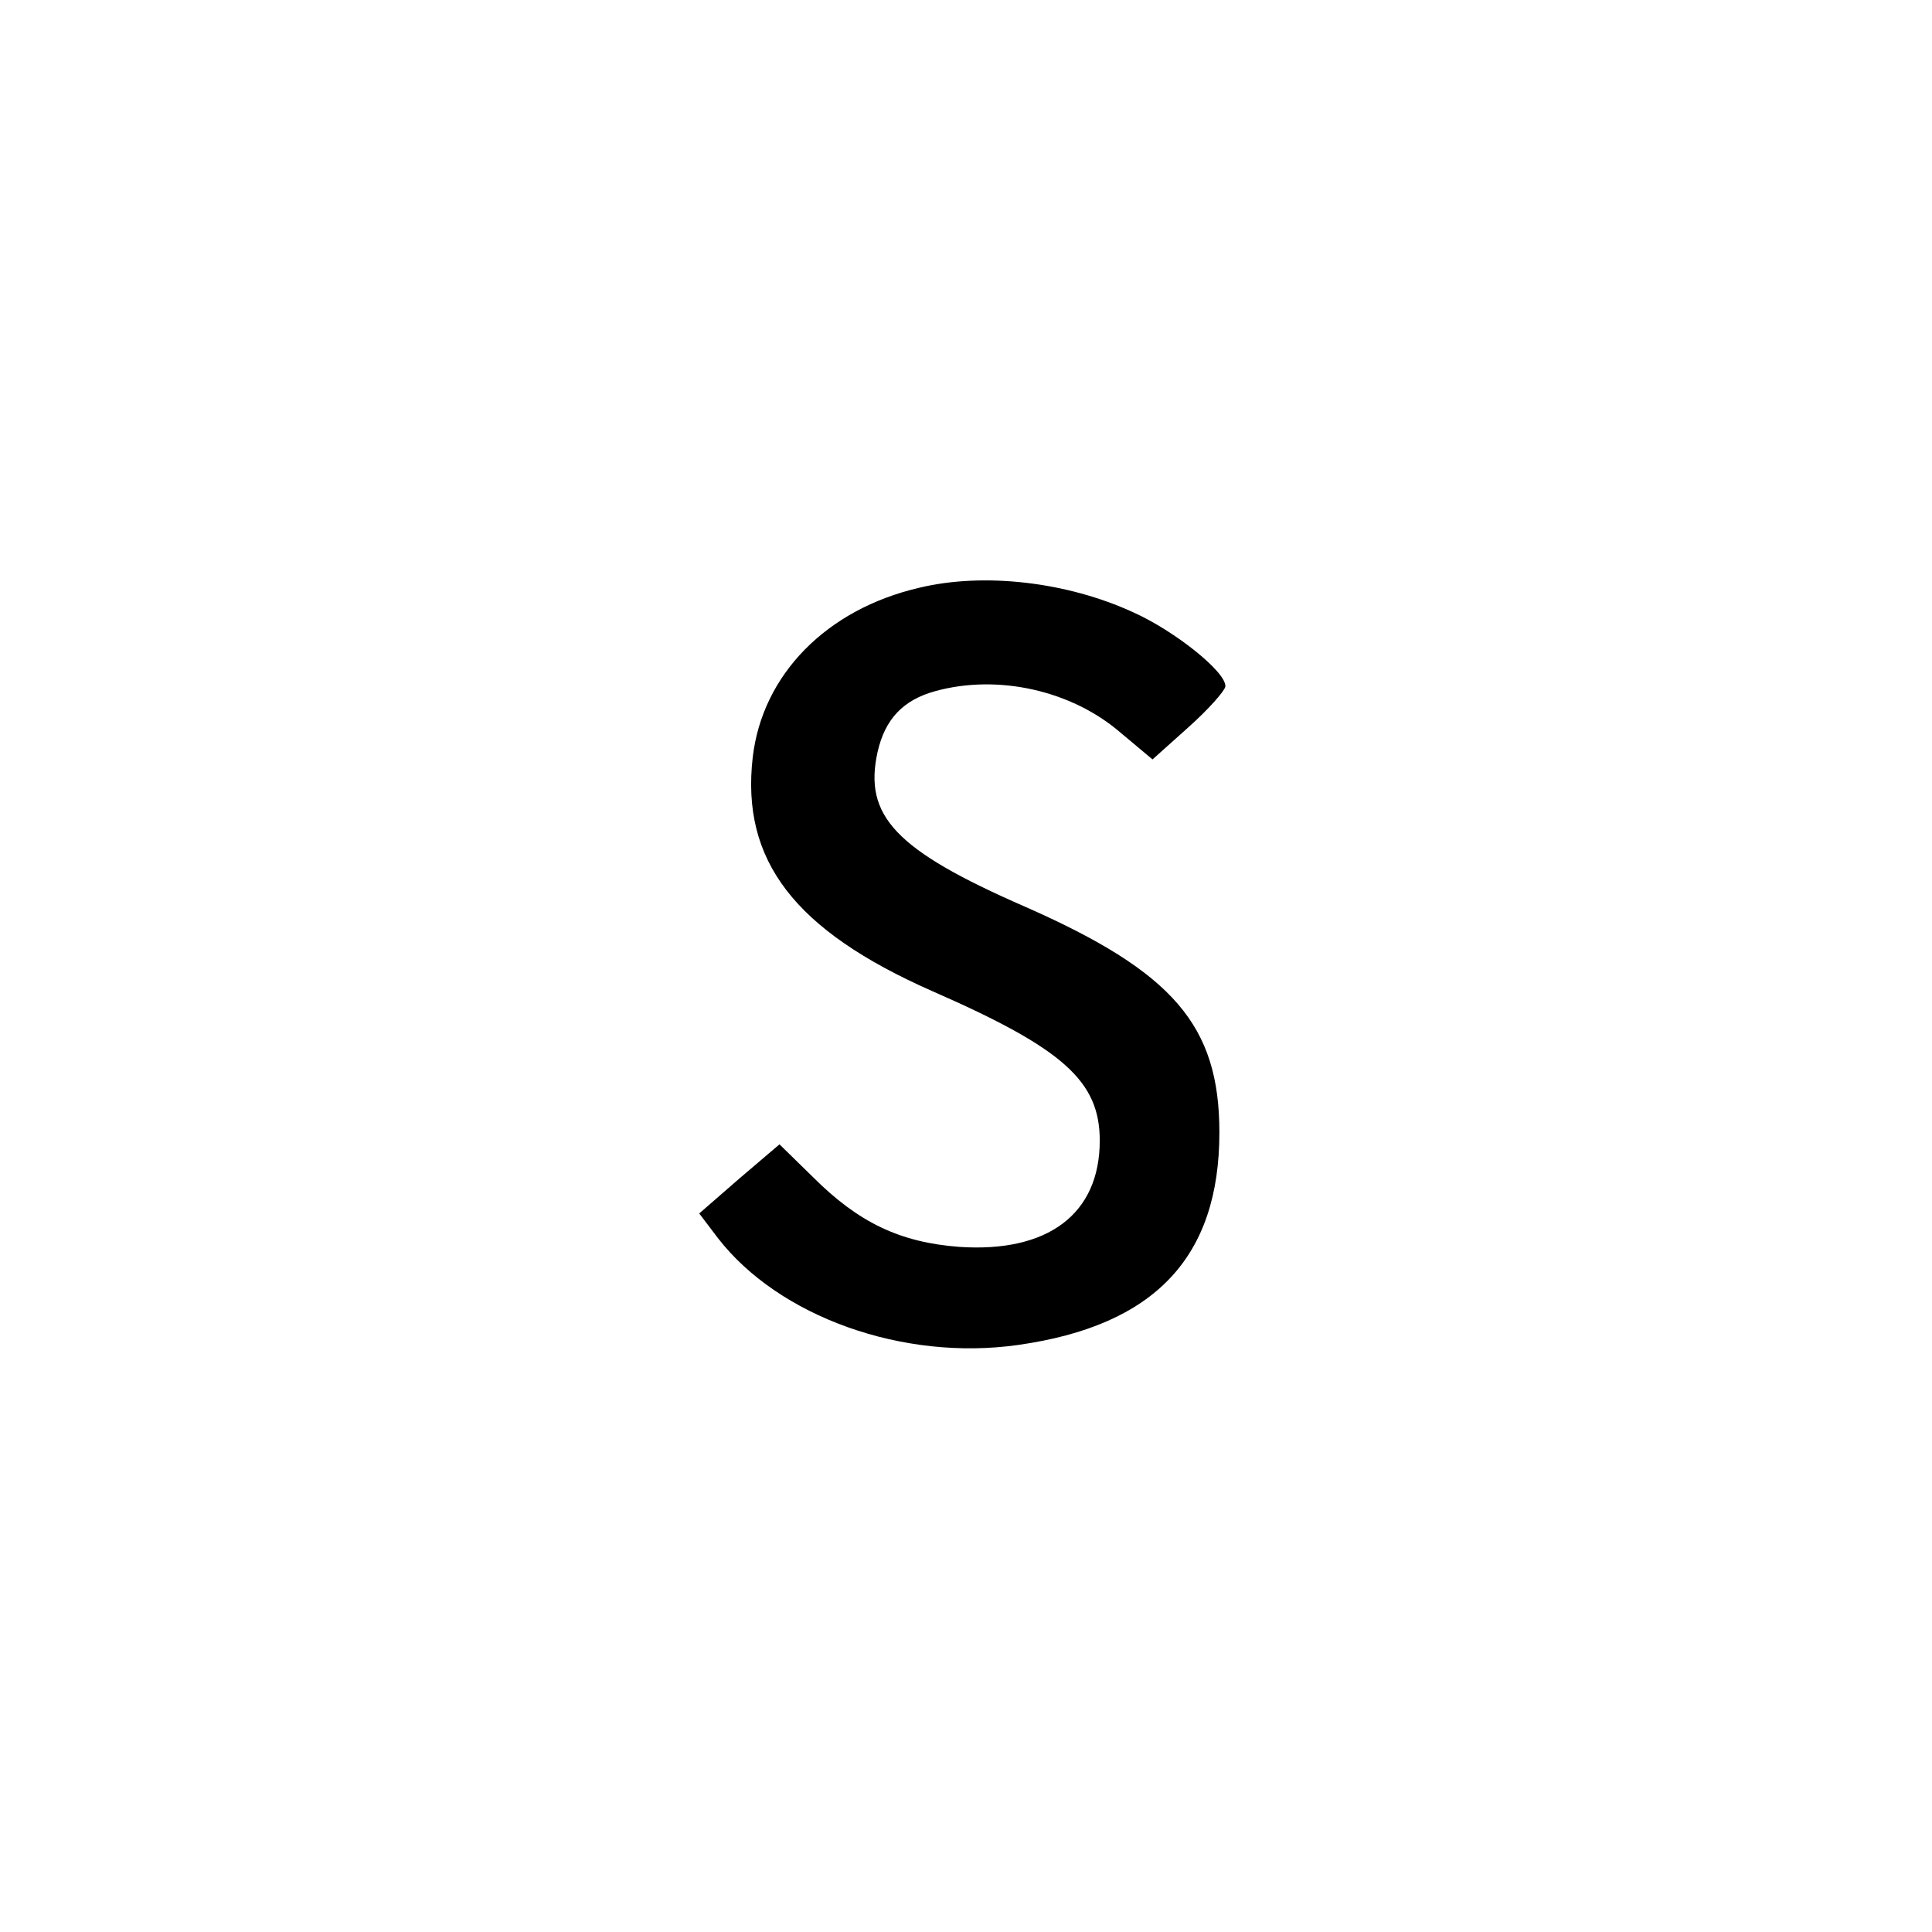
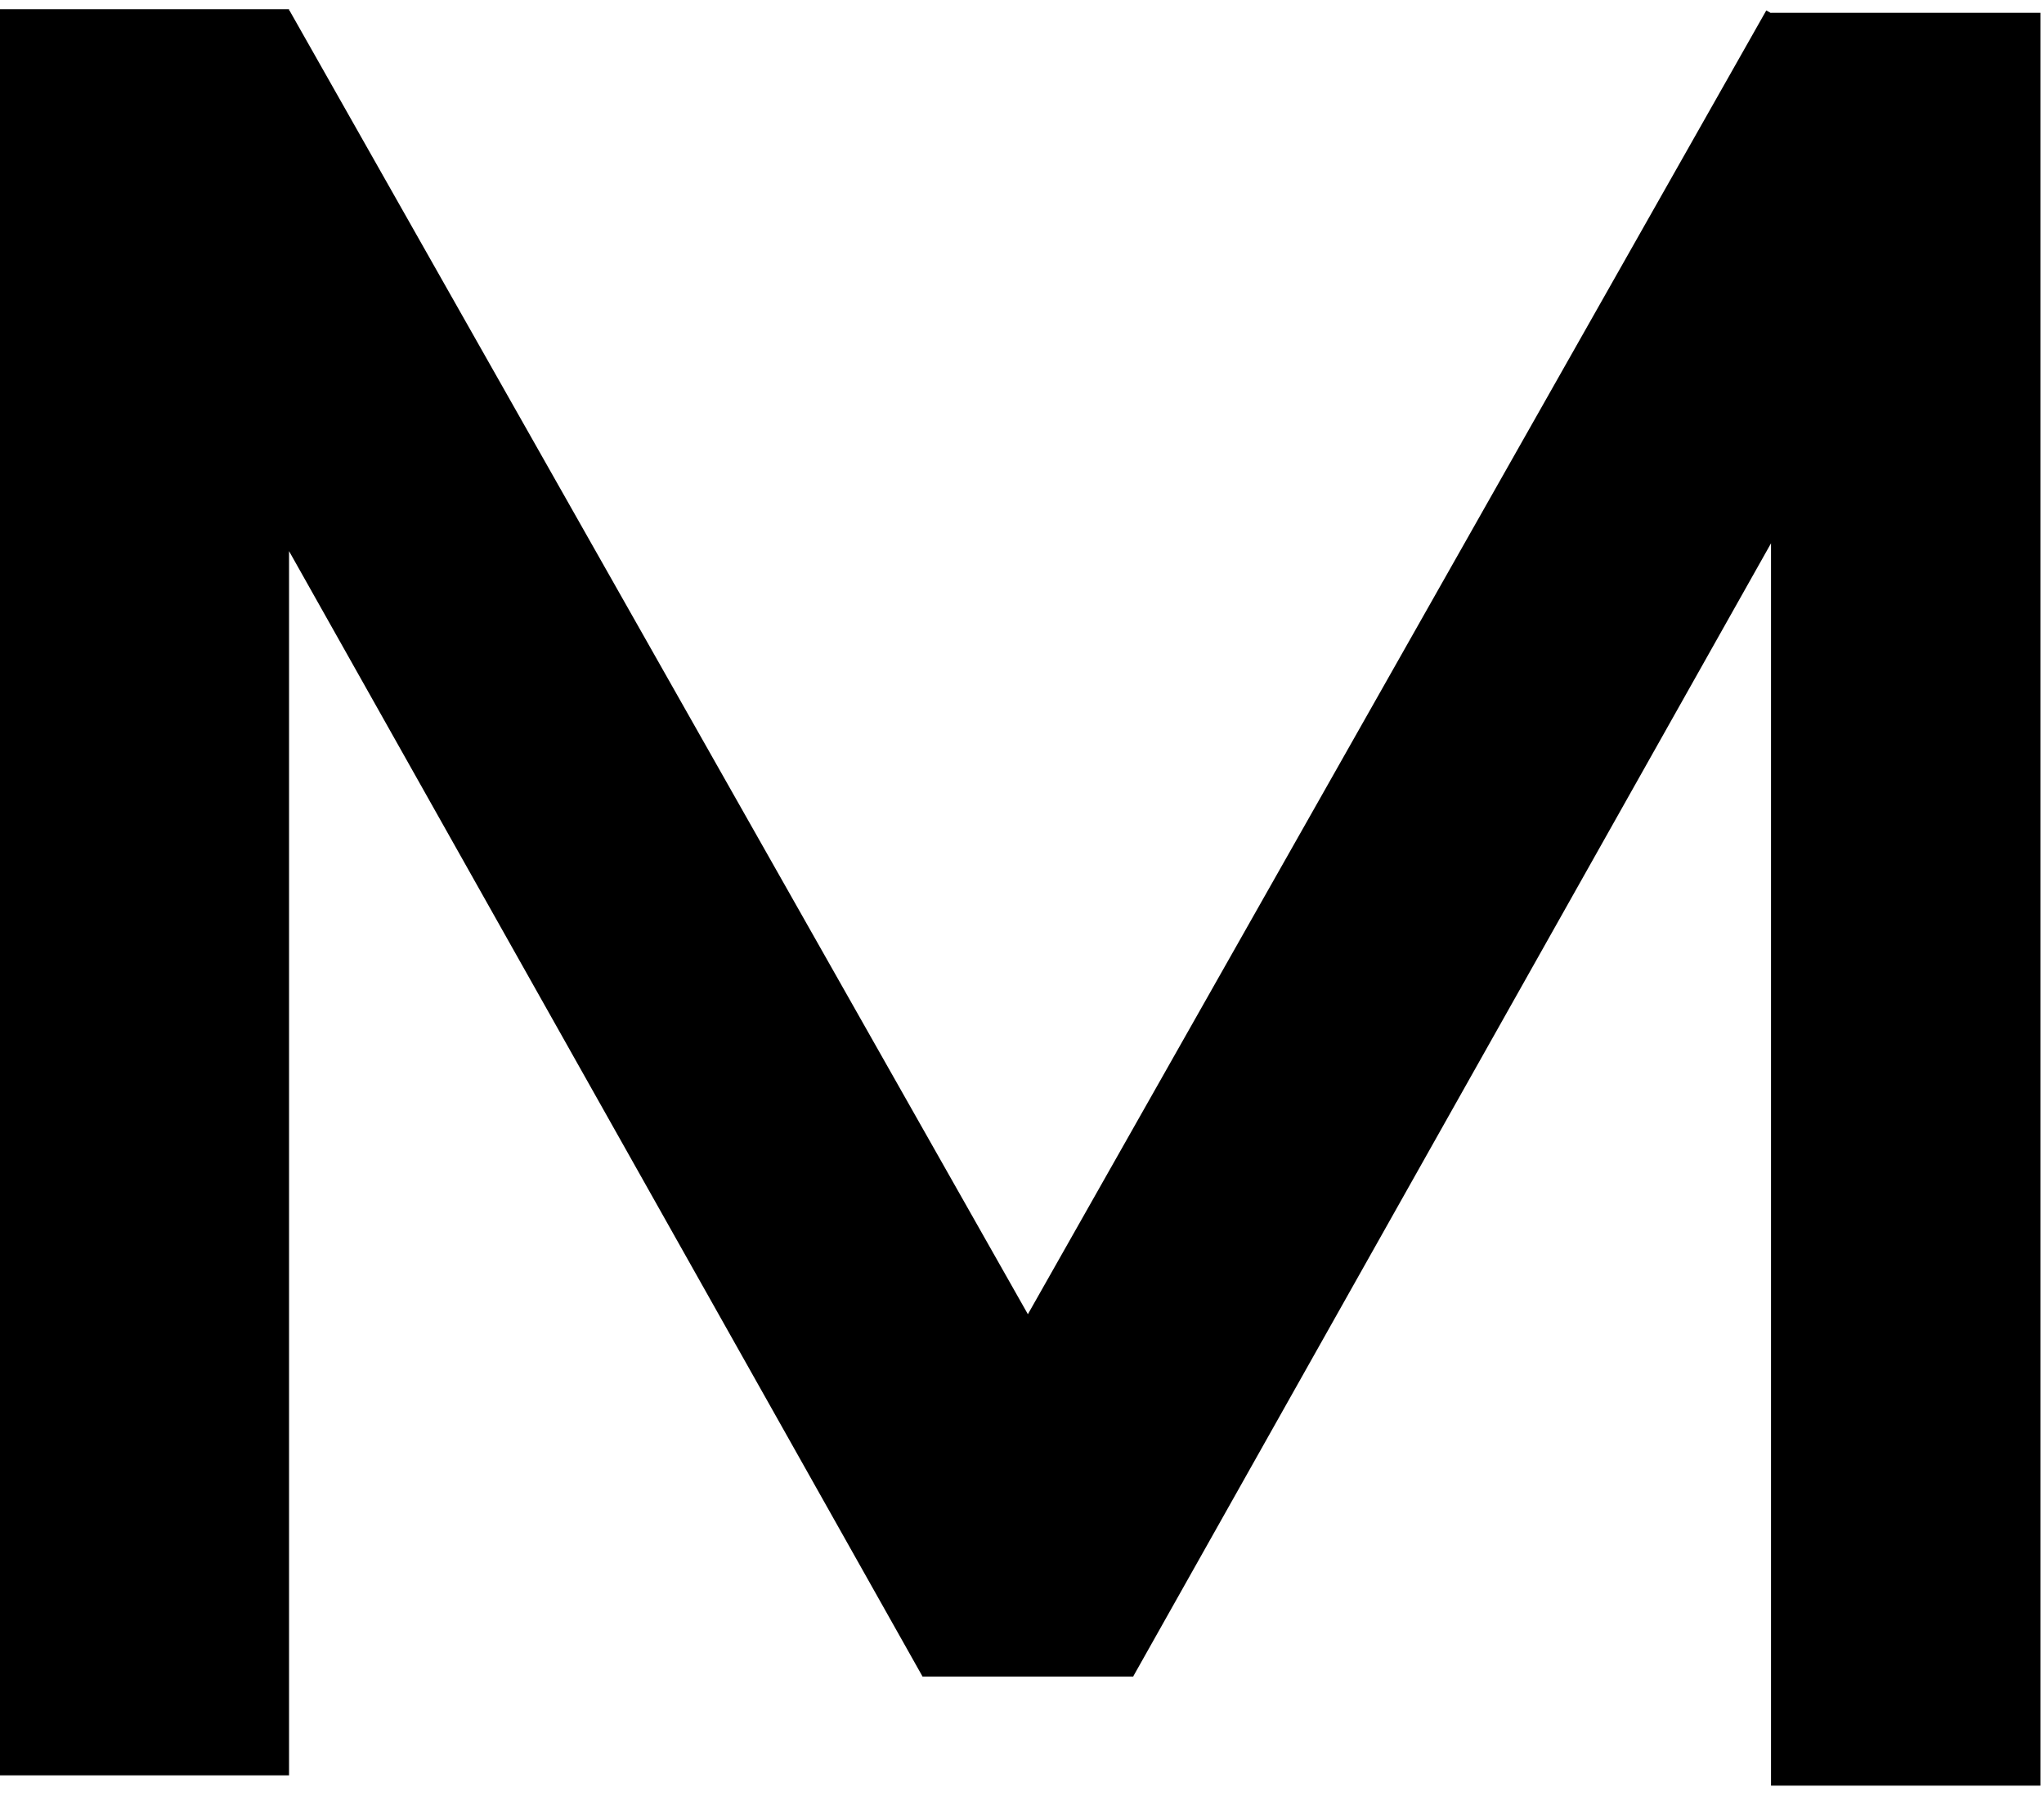
- <svg xmlns="http://www.w3.org/2000/svg" version="1.0" width="260pt" height="260pt" viewBox="0 0 260 260" preserveAspectRatio="xMidYMid meet">
-   <g transform="translate(0,260) scale(0.1,-0.1)" fill="#000000" stroke="none">
-     <path d="M1237 1809 c-125 -29 -211 -117 -224 -228 -16 -139 56 -233 242 -315 176 -77 225 -121 225 -201 0 -99 -70 -151 -189 -143 -80 6 -136 33 -197 94 l-45 44 -54 -46 -54 -47 25 -33 c82 -106 249 -166 404 -144 184 26 271 118 271 286 0 144 -62 216 -262 304 -174 76 -217 122 -198 208 10 44 34 70 78 82 84 23 183 1 249 -56 l43 -36 48 43 c27 24 49 49 50 55 2 19 -68 75 -124 100 -89 41 -201 54 -288 33z" />
+ <svg xmlns="http://www.w3.org/2000/svg" width="99px" height="87px" viewBox="0 0 99 87" version="1.1">
+   <g id="Page-1" stroke="none" stroke-width="1" fill="none" fill-rule="evenodd">
+     <g id="safari-pinned-tab" transform="translate(-1, -1)" fill="#000000">
+       <g id="Group" transform="translate(50.1, 44) scale(-1, 1) rotate(-180) translate(-50.1, -44) translate(0.1, 0.5)">
+         <path d="M14.9,4.26325641e-14 L14.9,0.063 L14.917,0.055 L50.685,63.218 L86.448,0.062 L86.678,0.188 L86.678,0.175 L99.726,0.175 L99.726,86.055 L86.678,86.055 L86.678,25.873 L55.794,80.75 L55.794,80.77 L45.577,80.77 L45.577,80.759 L14.9,26.252 L14.9,85.555 L0.9,85.555 L0.9,4.26325641e-14 L14.9,4.26325641e-14 Z" id="Combined-Shape" transform="translate(50.31279, 43.0275) scale(1, -1) translate(-50.31279, -43.0275) " />
+       </g>
+     </g>
  </g>
</svg>
